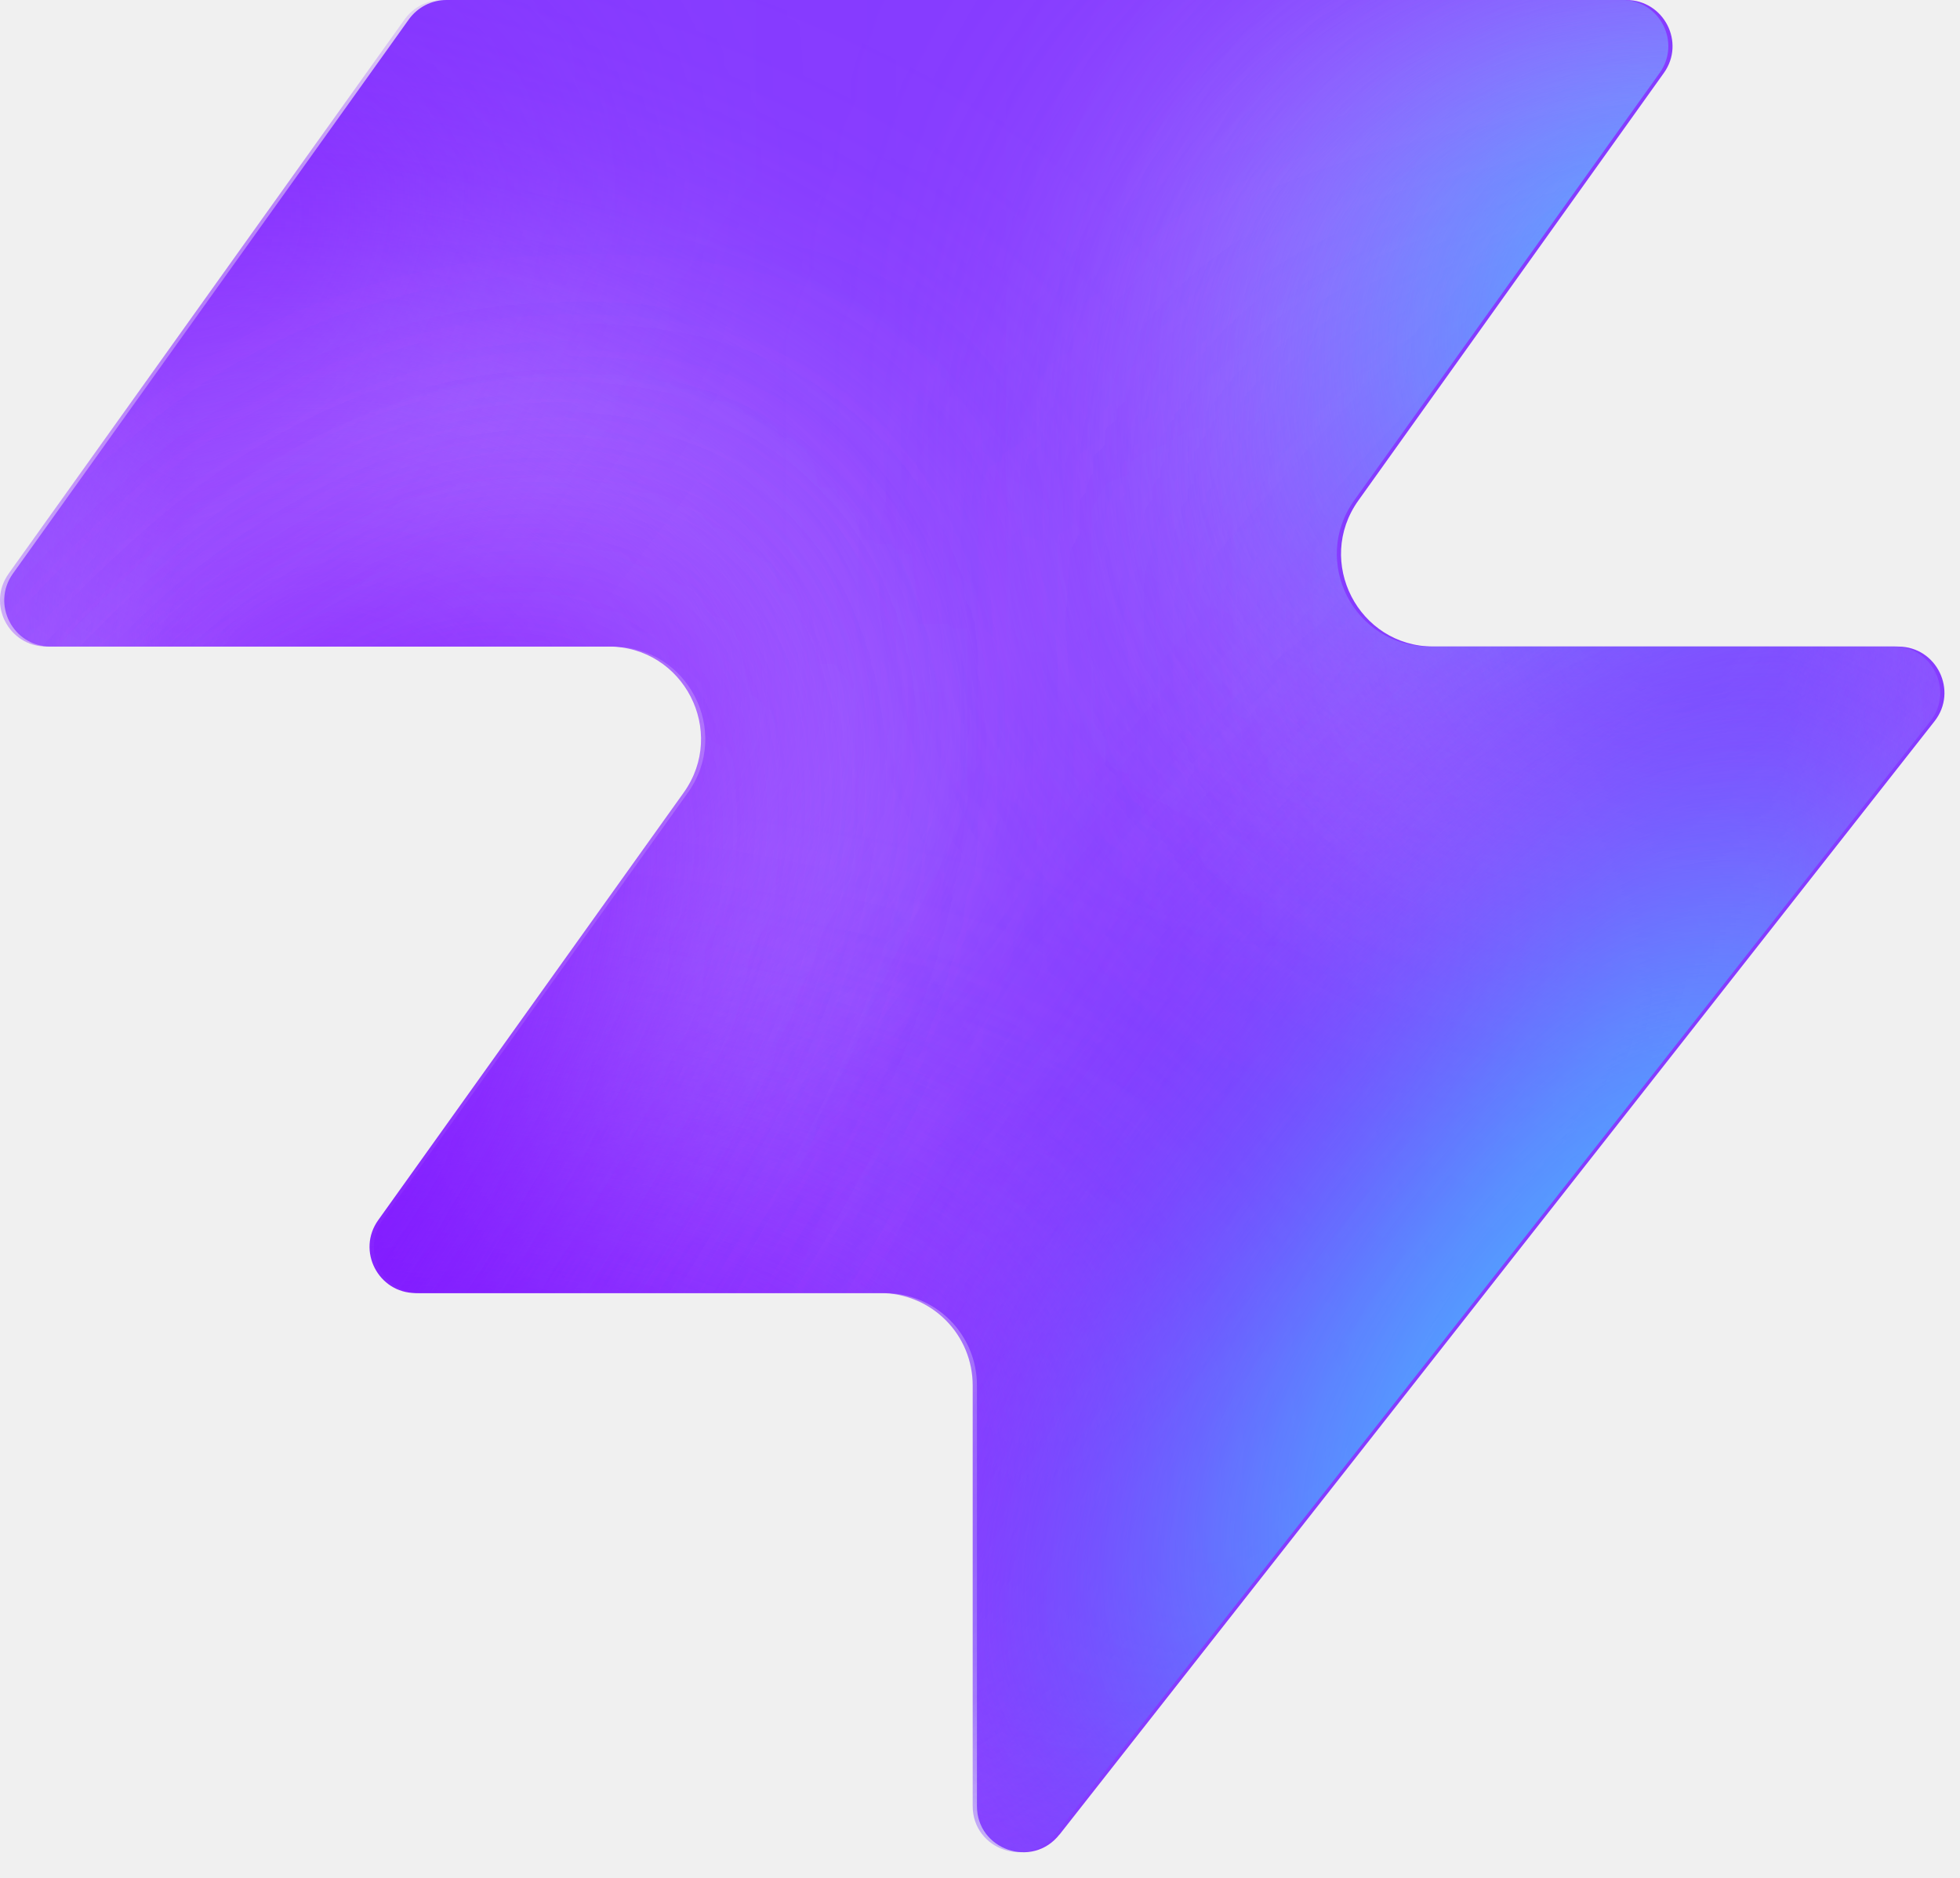
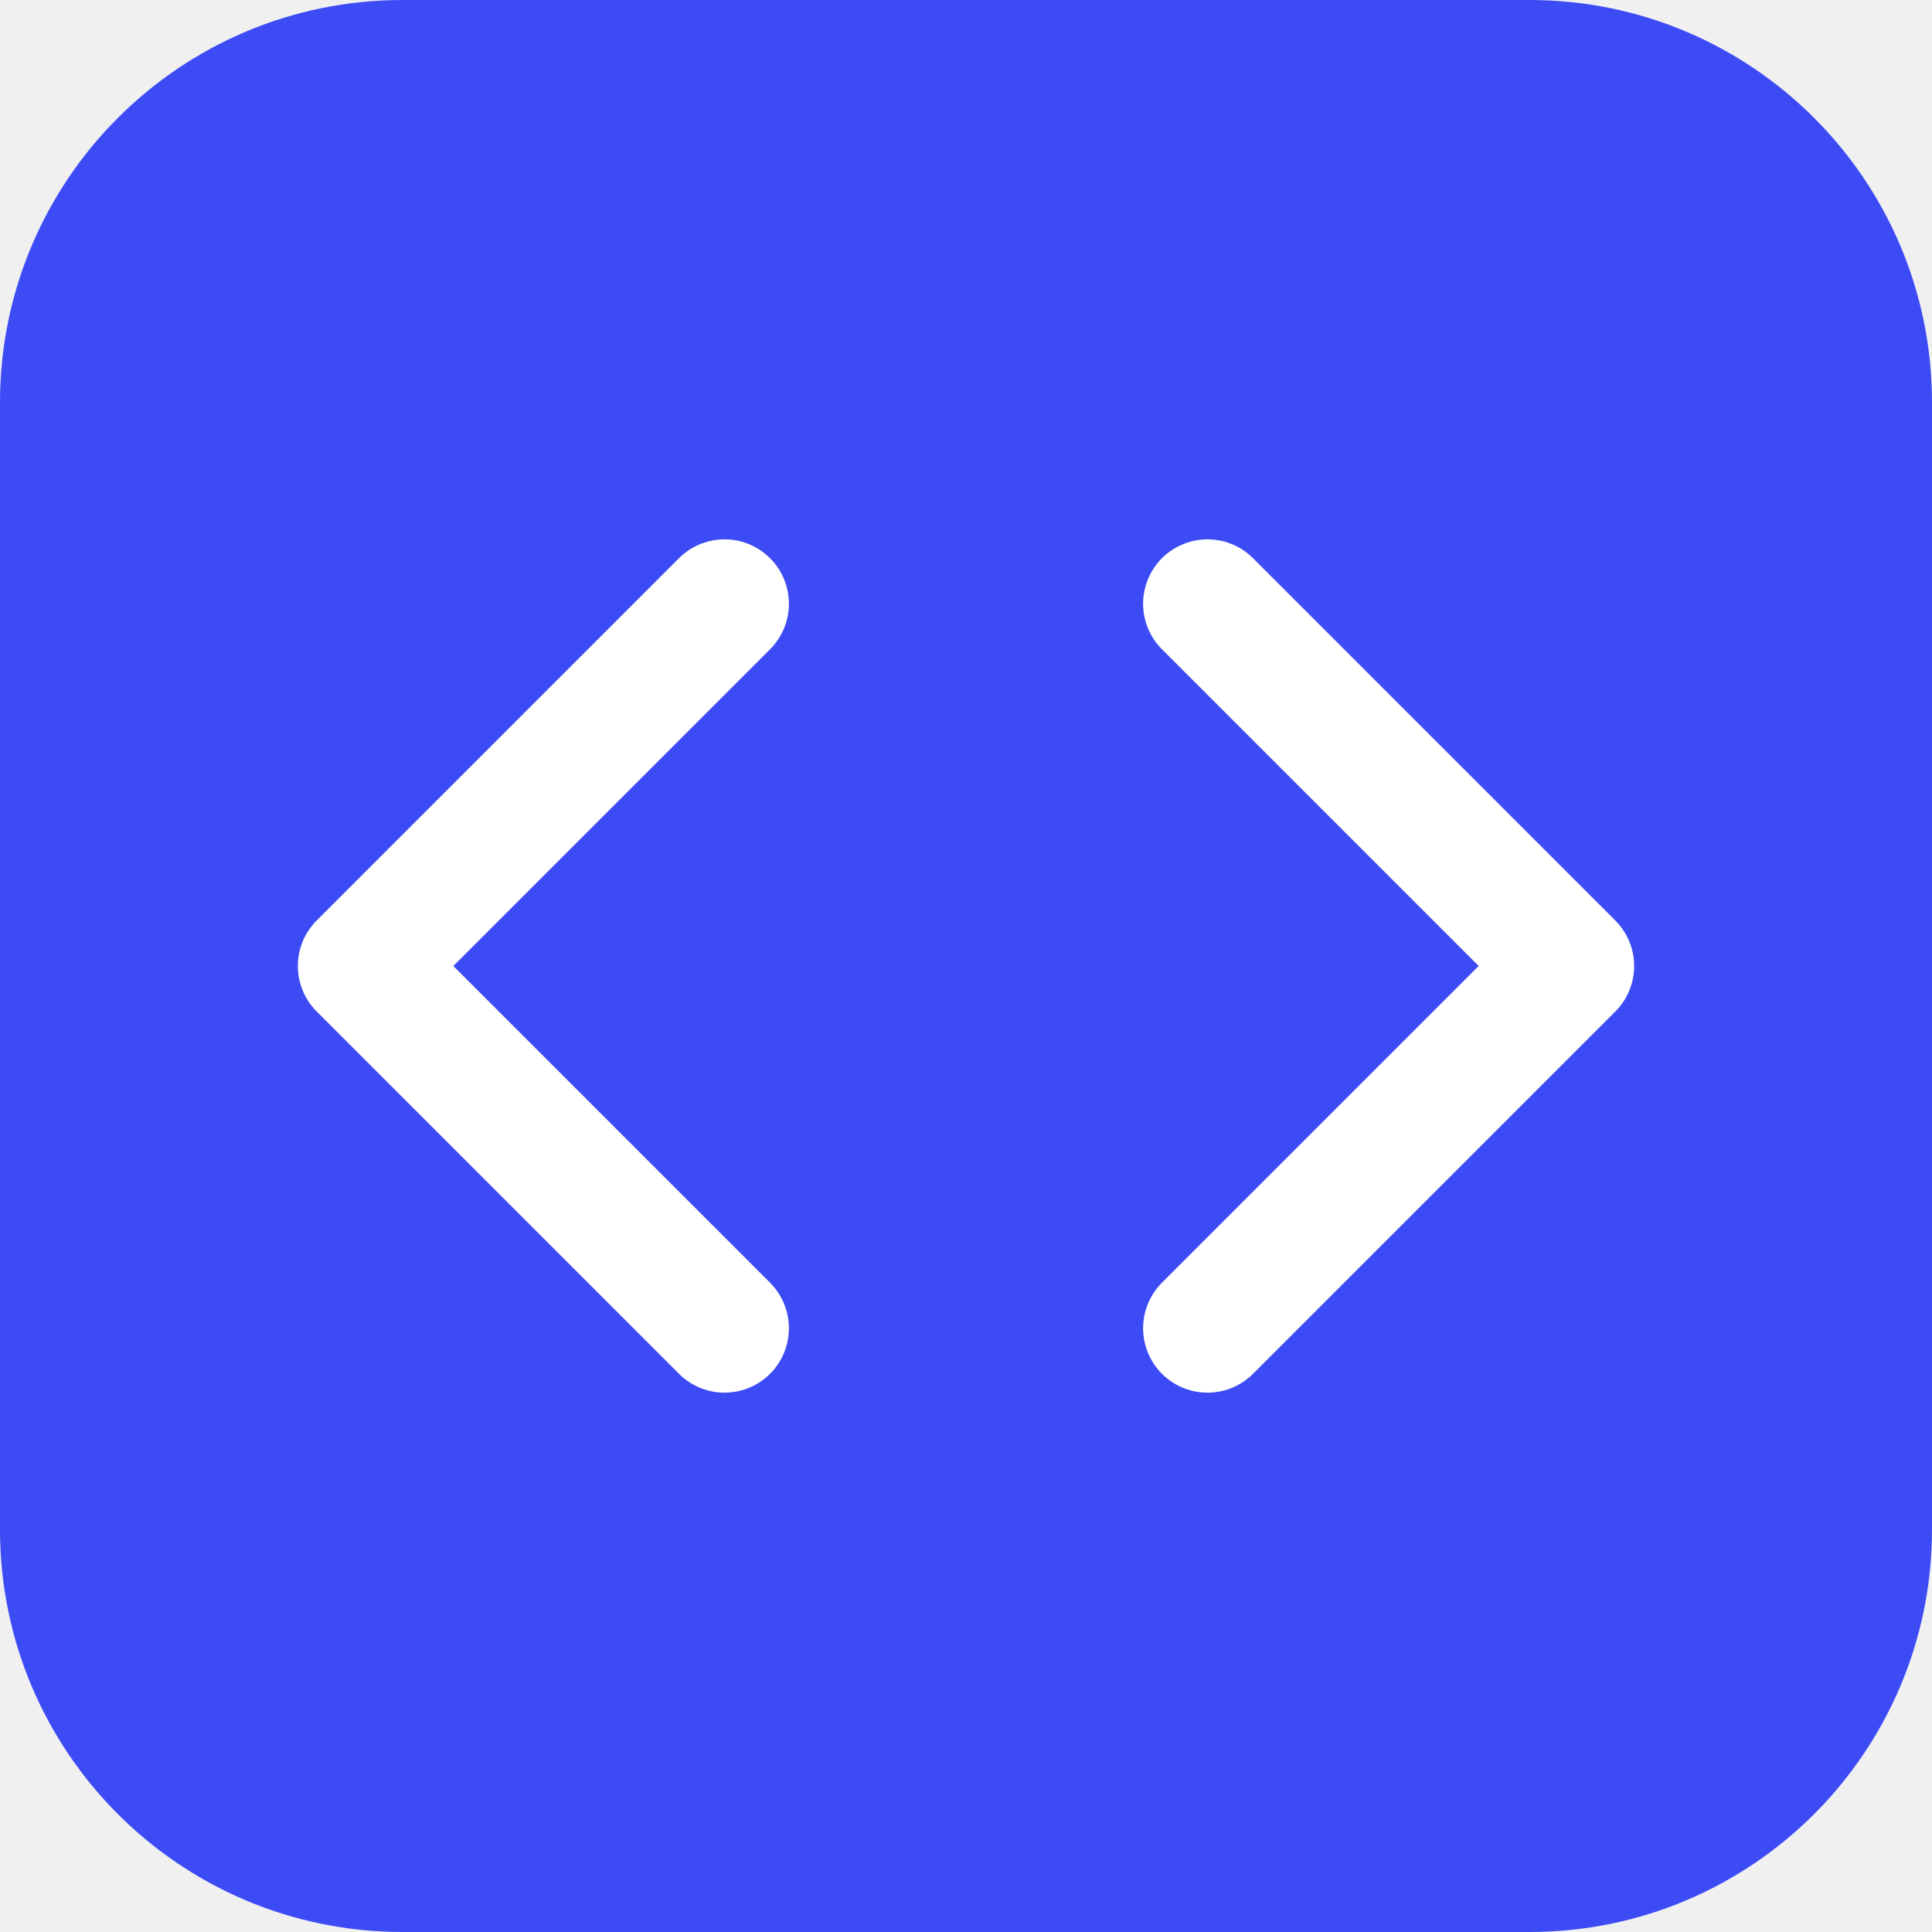
- <svg xmlns="http://www.w3.org/2000/svg" width="48" height="46" fill="none" viewBox="0 0 48 46">
-   <path fill="#863bff" d="M25.946 44.938c-.664.845-2.021.375-2.021-.698V33.937a2.26 2.26 0 0 0-2.262-2.262H10.287c-.92 0-1.456-1.04-.92-1.788l7.48-10.471c1.07-1.497 0-3.578-1.842-3.578H1.237c-.92 0-1.456-1.04-.92-1.788L10.013.474c.214-.297.556-.474.92-.474h28.894c.92 0 1.456 1.04.92 1.788l-7.48 10.471c-1.07 1.498 0 3.579 1.842 3.579h11.377c.943 0 1.473 1.088.89 1.83L25.947 44.94z" style="fill:#863bff;fill:color(display-p3 .525 .23 1);fill-opacity:1" />
-   <mask id="a" width="48" height="46" x="0" y="0" maskUnits="userSpaceOnUse" style="mask-type:alpha">
-     <path fill="#000" d="M25.842 44.938c-.664.844-2.021.375-2.021-.698V33.937a2.26 2.26 0 0 0-2.262-2.262H10.183c-.92 0-1.456-1.04-.92-1.788l7.48-10.471c1.07-1.498 0-3.579-1.842-3.579H1.133c-.92 0-1.456-1.04-.92-1.787L9.91.473c.214-.297.556-.474.92-.474h28.894c.92 0 1.456 1.04.92 1.788l-7.48 10.471c-1.07 1.498 0 3.578 1.842 3.578h11.377c.943 0 1.473 1.088.89 1.832L25.843 44.94z" style="fill:#000;fill-opacity:1" />
-   </mask>
-   <g mask="url(#a)">
-     <g filter="url(#b)">
-       <ellipse cx="5.508" cy="14.704" fill="#ede6ff" rx="5.508" ry="14.704" style="fill:#ede6ff;fill:color(display-p3 .927 .903 1);fill-opacity:1" transform="matrix(.00324 1 1 -.00324 -4.47 31.516)" />
-     </g>
-     <g filter="url(#c)">
-       <ellipse cx="10.399" cy="29.851" fill="#ede6ff" rx="10.399" ry="29.851" style="fill:#ede6ff;fill:color(display-p3 .927 .903 1);fill-opacity:1" transform="matrix(.00324 1 1 -.00324 -39.328 7.883)" />
-     </g>
-     <g filter="url(#d)">
-       <ellipse cx="5.508" cy="30.487" fill="#7e14ff" rx="5.508" ry="30.487" style="fill:#7e14ff;fill:color(display-p3 .492 .077 1);fill-opacity:1" transform="rotate(89.814 -25.913 -14.639)scale(1 -1)" />
-     </g>
-     <g filter="url(#e)">
-       <ellipse cx="5.508" cy="30.599" fill="#7e14ff" rx="5.508" ry="30.599" style="fill:#7e14ff;fill:color(display-p3 .492 .077 1);fill-opacity:1" transform="rotate(89.814 -32.644 -3.334)scale(1 -1)" />
-     </g>
-     <g filter="url(#f)">
-       <ellipse cx="5.508" cy="30.599" fill="#7e14ff" rx="5.508" ry="30.599" style="fill:#7e14ff;fill:color(display-p3 .492 .077 1);fill-opacity:1" transform="matrix(.00324 1 1 -.00324 -34.34 30.47)" />
-     </g>
-     <g filter="url(#g)">
-       <ellipse cx="14.072" cy="22.078" fill="#ede6ff" rx="14.072" ry="22.078" style="fill:#ede6ff;fill:color(display-p3 .927 .903 1);fill-opacity:1" transform="rotate(93.35 24.506 48.493)scale(-1 1)" />
-     </g>
-     <g filter="url(#h)">
-       <ellipse cx="3.47" cy="21.501" fill="#7e14ff" rx="3.47" ry="21.501" style="fill:#7e14ff;fill:color(display-p3 .492 .077 1);fill-opacity:1" transform="rotate(89.009 28.708 47.59)scale(-1 1)" />
-     </g>
-     <g filter="url(#i)">
-       <ellipse cx="3.47" cy="21.501" fill="#7e14ff" rx="3.47" ry="21.501" style="fill:#7e14ff;fill:color(display-p3 .492 .077 1);fill-opacity:1" transform="rotate(89.009 28.708 47.59)scale(-1 1)" />
-     </g>
-     <g filter="url(#j)">
-       <ellipse cx=".387" cy="8.972" fill="#7e14ff" rx="4.407" ry="29.108" style="fill:#7e14ff;fill:color(display-p3 .492 .077 1);fill-opacity:1" transform="rotate(39.51 .387 8.972)" />
-     </g>
-     <g filter="url(#k)">
-       <ellipse cx="47.523" cy="-6.092" fill="#7e14ff" rx="4.407" ry="29.108" style="fill:#7e14ff;fill:color(display-p3 .492 .077 1);fill-opacity:1" transform="rotate(37.892 47.523 -6.092)" />
-     </g>
-     <g filter="url(#l)">
-       <ellipse cx="41.412" cy="6.333" fill="#47bfff" rx="5.971" ry="9.665" style="fill:#47bfff;fill:color(display-p3 .28 .748 1);fill-opacity:1" transform="rotate(37.892 41.412 6.333)" />
-     </g>
-     <g filter="url(#m)">
-       <ellipse cx="-1.879" cy="38.332" fill="#7e14ff" rx="4.407" ry="29.108" style="fill:#7e14ff;fill:color(display-p3 .492 .077 1);fill-opacity:1" transform="rotate(37.892 -1.88 38.332)" />
-     </g>
-     <g filter="url(#n)">
-       <ellipse cx="-1.879" cy="38.332" fill="#7e14ff" rx="4.407" ry="29.108" style="fill:#7e14ff;fill:color(display-p3 .492 .077 1);fill-opacity:1" transform="rotate(37.892 -1.88 38.332)" />
-     </g>
-     <g filter="url(#o)">
-       <ellipse cx="35.651" cy="29.907" fill="#7e14ff" rx="4.407" ry="29.108" style="fill:#7e14ff;fill:color(display-p3 .492 .077 1);fill-opacity:1" transform="rotate(37.892 35.651 29.907)" />
-     </g>
-     <g filter="url(#p)">
-       <ellipse cx="38.418" cy="32.4" fill="#47bfff" rx="5.971" ry="15.297" style="fill:#47bfff;fill:color(display-p3 .28 .748 1);fill-opacity:1" transform="rotate(37.892 38.418 32.4)" />
-     </g>
-   </g>
-   <defs>
-     <filter id="b" width="60.045" height="41.654" x="-19.77" y="16.149" color-interpolation-filters="sRGB" filterUnits="userSpaceOnUse">
-       <feFlood flood-opacity="0" result="BackgroundImageFix" />
-       <feBlend in="SourceGraphic" in2="BackgroundImageFix" result="shape" />
-       <feGaussianBlur result="effect1_foregroundBlur_2002_17158" stdDeviation="7.659" />
-     </filter>
-     <filter id="c" width="90.34" height="51.437" x="-54.613" y="-7.533" color-interpolation-filters="sRGB" filterUnits="userSpaceOnUse">
-       <feFlood flood-opacity="0" result="BackgroundImageFix" />
-       <feBlend in="SourceGraphic" in2="BackgroundImageFix" result="shape" />
-       <feGaussianBlur result="effect1_foregroundBlur_2002_17158" stdDeviation="7.659" />
-     </filter>
-     <filter id="d" width="79.355" height="29.4" x="-49.64" y="2.03" color-interpolation-filters="sRGB" filterUnits="userSpaceOnUse">
-       <feFlood flood-opacity="0" result="BackgroundImageFix" />
-       <feBlend in="SourceGraphic" in2="BackgroundImageFix" result="shape" />
-       <feGaussianBlur result="effect1_foregroundBlur_2002_17158" stdDeviation="4.596" />
-     </filter>
-     <filter id="e" width="79.579" height="29.4" x="-45.045" y="20.029" color-interpolation-filters="sRGB" filterUnits="userSpaceOnUse">
-       <feFlood flood-opacity="0" result="BackgroundImageFix" />
-       <feBlend in="SourceGraphic" in2="BackgroundImageFix" result="shape" />
-       <feGaussianBlur result="effect1_foregroundBlur_2002_17158" stdDeviation="4.596" />
-     </filter>
-     <filter id="f" width="79.579" height="29.4" x="-43.513" y="21.178" color-interpolation-filters="sRGB" filterUnits="userSpaceOnUse">
-       <feFlood flood-opacity="0" result="BackgroundImageFix" />
-       <feBlend in="SourceGraphic" in2="BackgroundImageFix" result="shape" />
-       <feGaussianBlur result="effect1_foregroundBlur_2002_17158" stdDeviation="4.596" />
-     </filter>
-     <filter id="g" width="74.749" height="58.852" x="15.756" y="-17.901" color-interpolation-filters="sRGB" filterUnits="userSpaceOnUse">
-       <feFlood flood-opacity="0" result="BackgroundImageFix" />
-       <feBlend in="SourceGraphic" in2="BackgroundImageFix" result="shape" />
-       <feGaussianBlur result="effect1_foregroundBlur_2002_17158" stdDeviation="7.659" />
-     </filter>
-     <filter id="h" width="61.377" height="25.362" x="23.548" y="2.284" color-interpolation-filters="sRGB" filterUnits="userSpaceOnUse">
-       <feFlood flood-opacity="0" result="BackgroundImageFix" />
-       <feBlend in="SourceGraphic" in2="BackgroundImageFix" result="shape" />
-       <feGaussianBlur result="effect1_foregroundBlur_2002_17158" stdDeviation="4.596" />
-     </filter>
-     <filter id="i" width="61.377" height="25.362" x="23.548" y="2.284" color-interpolation-filters="sRGB" filterUnits="userSpaceOnUse">
-       <feFlood flood-opacity="0" result="BackgroundImageFix" />
-       <feBlend in="SourceGraphic" in2="BackgroundImageFix" result="shape" />
-       <feGaussianBlur result="effect1_foregroundBlur_2002_17158" stdDeviation="4.596" />
-     </filter>
-     <filter id="j" width="56.045" height="63.649" x="-27.636" y="-22.853" color-interpolation-filters="sRGB" filterUnits="userSpaceOnUse">
-       <feFlood flood-opacity="0" result="BackgroundImageFix" />
-       <feBlend in="SourceGraphic" in2="BackgroundImageFix" result="shape" />
-       <feGaussianBlur result="effect1_foregroundBlur_2002_17158" stdDeviation="4.596" />
-     </filter>
-     <filter id="k" width="54.814" height="64.646" x="20.116" y="-38.415" color-interpolation-filters="sRGB" filterUnits="userSpaceOnUse">
-       <feFlood flood-opacity="0" result="BackgroundImageFix" />
-       <feBlend in="SourceGraphic" in2="BackgroundImageFix" result="shape" />
-       <feGaussianBlur result="effect1_foregroundBlur_2002_17158" stdDeviation="4.596" />
-     </filter>
-     <filter id="l" width="33.541" height="35.313" x="24.641" y="-11.323" color-interpolation-filters="sRGB" filterUnits="userSpaceOnUse">
-       <feFlood flood-opacity="0" result="BackgroundImageFix" />
-       <feBlend in="SourceGraphic" in2="BackgroundImageFix" result="shape" />
-       <feGaussianBlur result="effect1_foregroundBlur_2002_17158" stdDeviation="4.596" />
-     </filter>
-     <filter id="m" width="54.814" height="64.646" x="-29.286" y="6.009" color-interpolation-filters="sRGB" filterUnits="userSpaceOnUse">
-       <feFlood flood-opacity="0" result="BackgroundImageFix" />
-       <feBlend in="SourceGraphic" in2="BackgroundImageFix" result="shape" />
-       <feGaussianBlur result="effect1_foregroundBlur_2002_17158" stdDeviation="4.596" />
-     </filter>
-     <filter id="n" width="54.814" height="64.646" x="-29.286" y="6.009" color-interpolation-filters="sRGB" filterUnits="userSpaceOnUse">
-       <feFlood flood-opacity="0" result="BackgroundImageFix" />
-       <feBlend in="SourceGraphic" in2="BackgroundImageFix" result="shape" />
-       <feGaussianBlur result="effect1_foregroundBlur_2002_17158" stdDeviation="4.596" />
-     </filter>
-     <filter id="o" width="54.814" height="64.646" x="8.244" y="-2.416" color-interpolation-filters="sRGB" filterUnits="userSpaceOnUse">
-       <feFlood flood-opacity="0" result="BackgroundImageFix" />
-       <feBlend in="SourceGraphic" in2="BackgroundImageFix" result="shape" />
-       <feGaussianBlur result="effect1_foregroundBlur_2002_17158" stdDeviation="4.596" />
-     </filter>
-     <filter id="p" width="39.409" height="43.623" x="18.713" y="10.588" color-interpolation-filters="sRGB" filterUnits="userSpaceOnUse">
-       <feFlood flood-opacity="0" result="BackgroundImageFix" />
-       <feBlend in="SourceGraphic" in2="BackgroundImageFix" result="shape" />
-       <feGaussianBlur result="effect1_foregroundBlur_2002_17158" stdDeviation="4.596" />
-     </filter>
-   </defs>
+ <svg xmlns="http://www.w3.org/2000/svg" viewBox="0 0 48 48" width="48" height="48">
+   <rect width="48" height="48" rx="10" fill="#3d4bf5" />
+   <path d="M18 15 L9 24 L18 33" fill="none" stroke="#ffffff" stroke-width="3.2" stroke-linecap="round" stroke-linejoin="round" />
+   <path d="M30 15 L39 24 L30 33" fill="none" stroke="#ffffff" stroke-width="3.2" stroke-linecap="round" stroke-linejoin="round" />
</svg>
